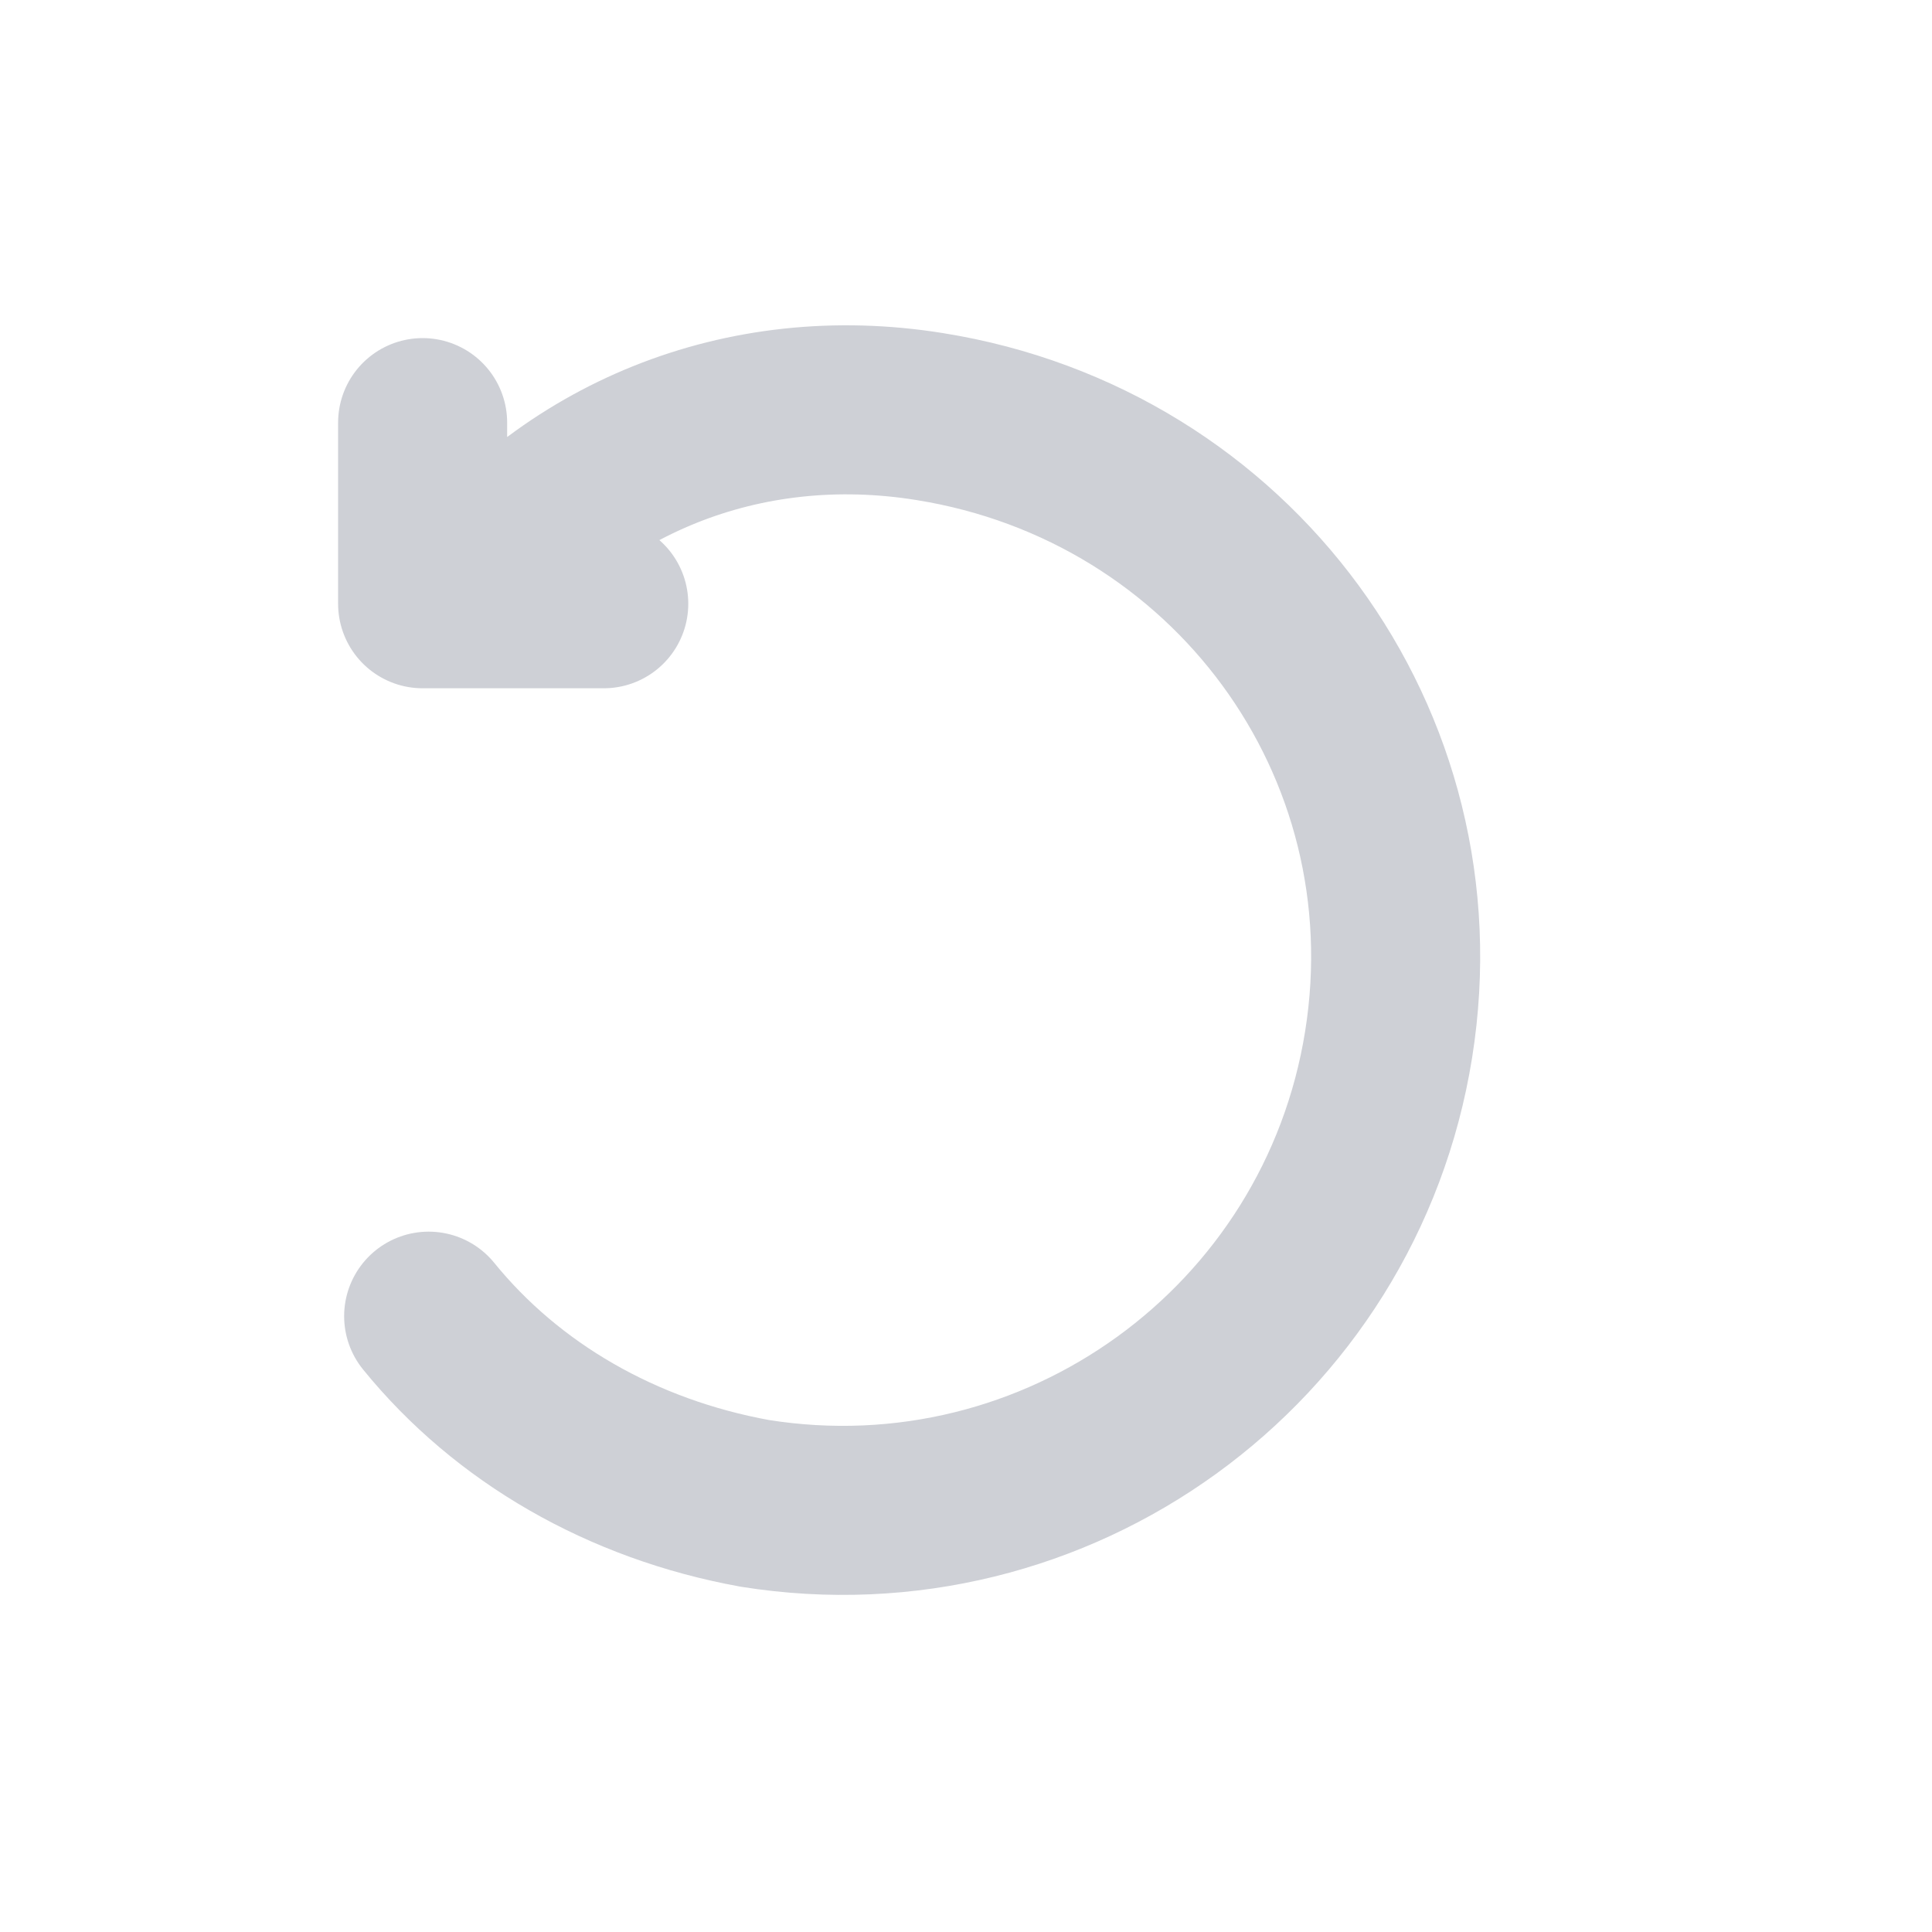
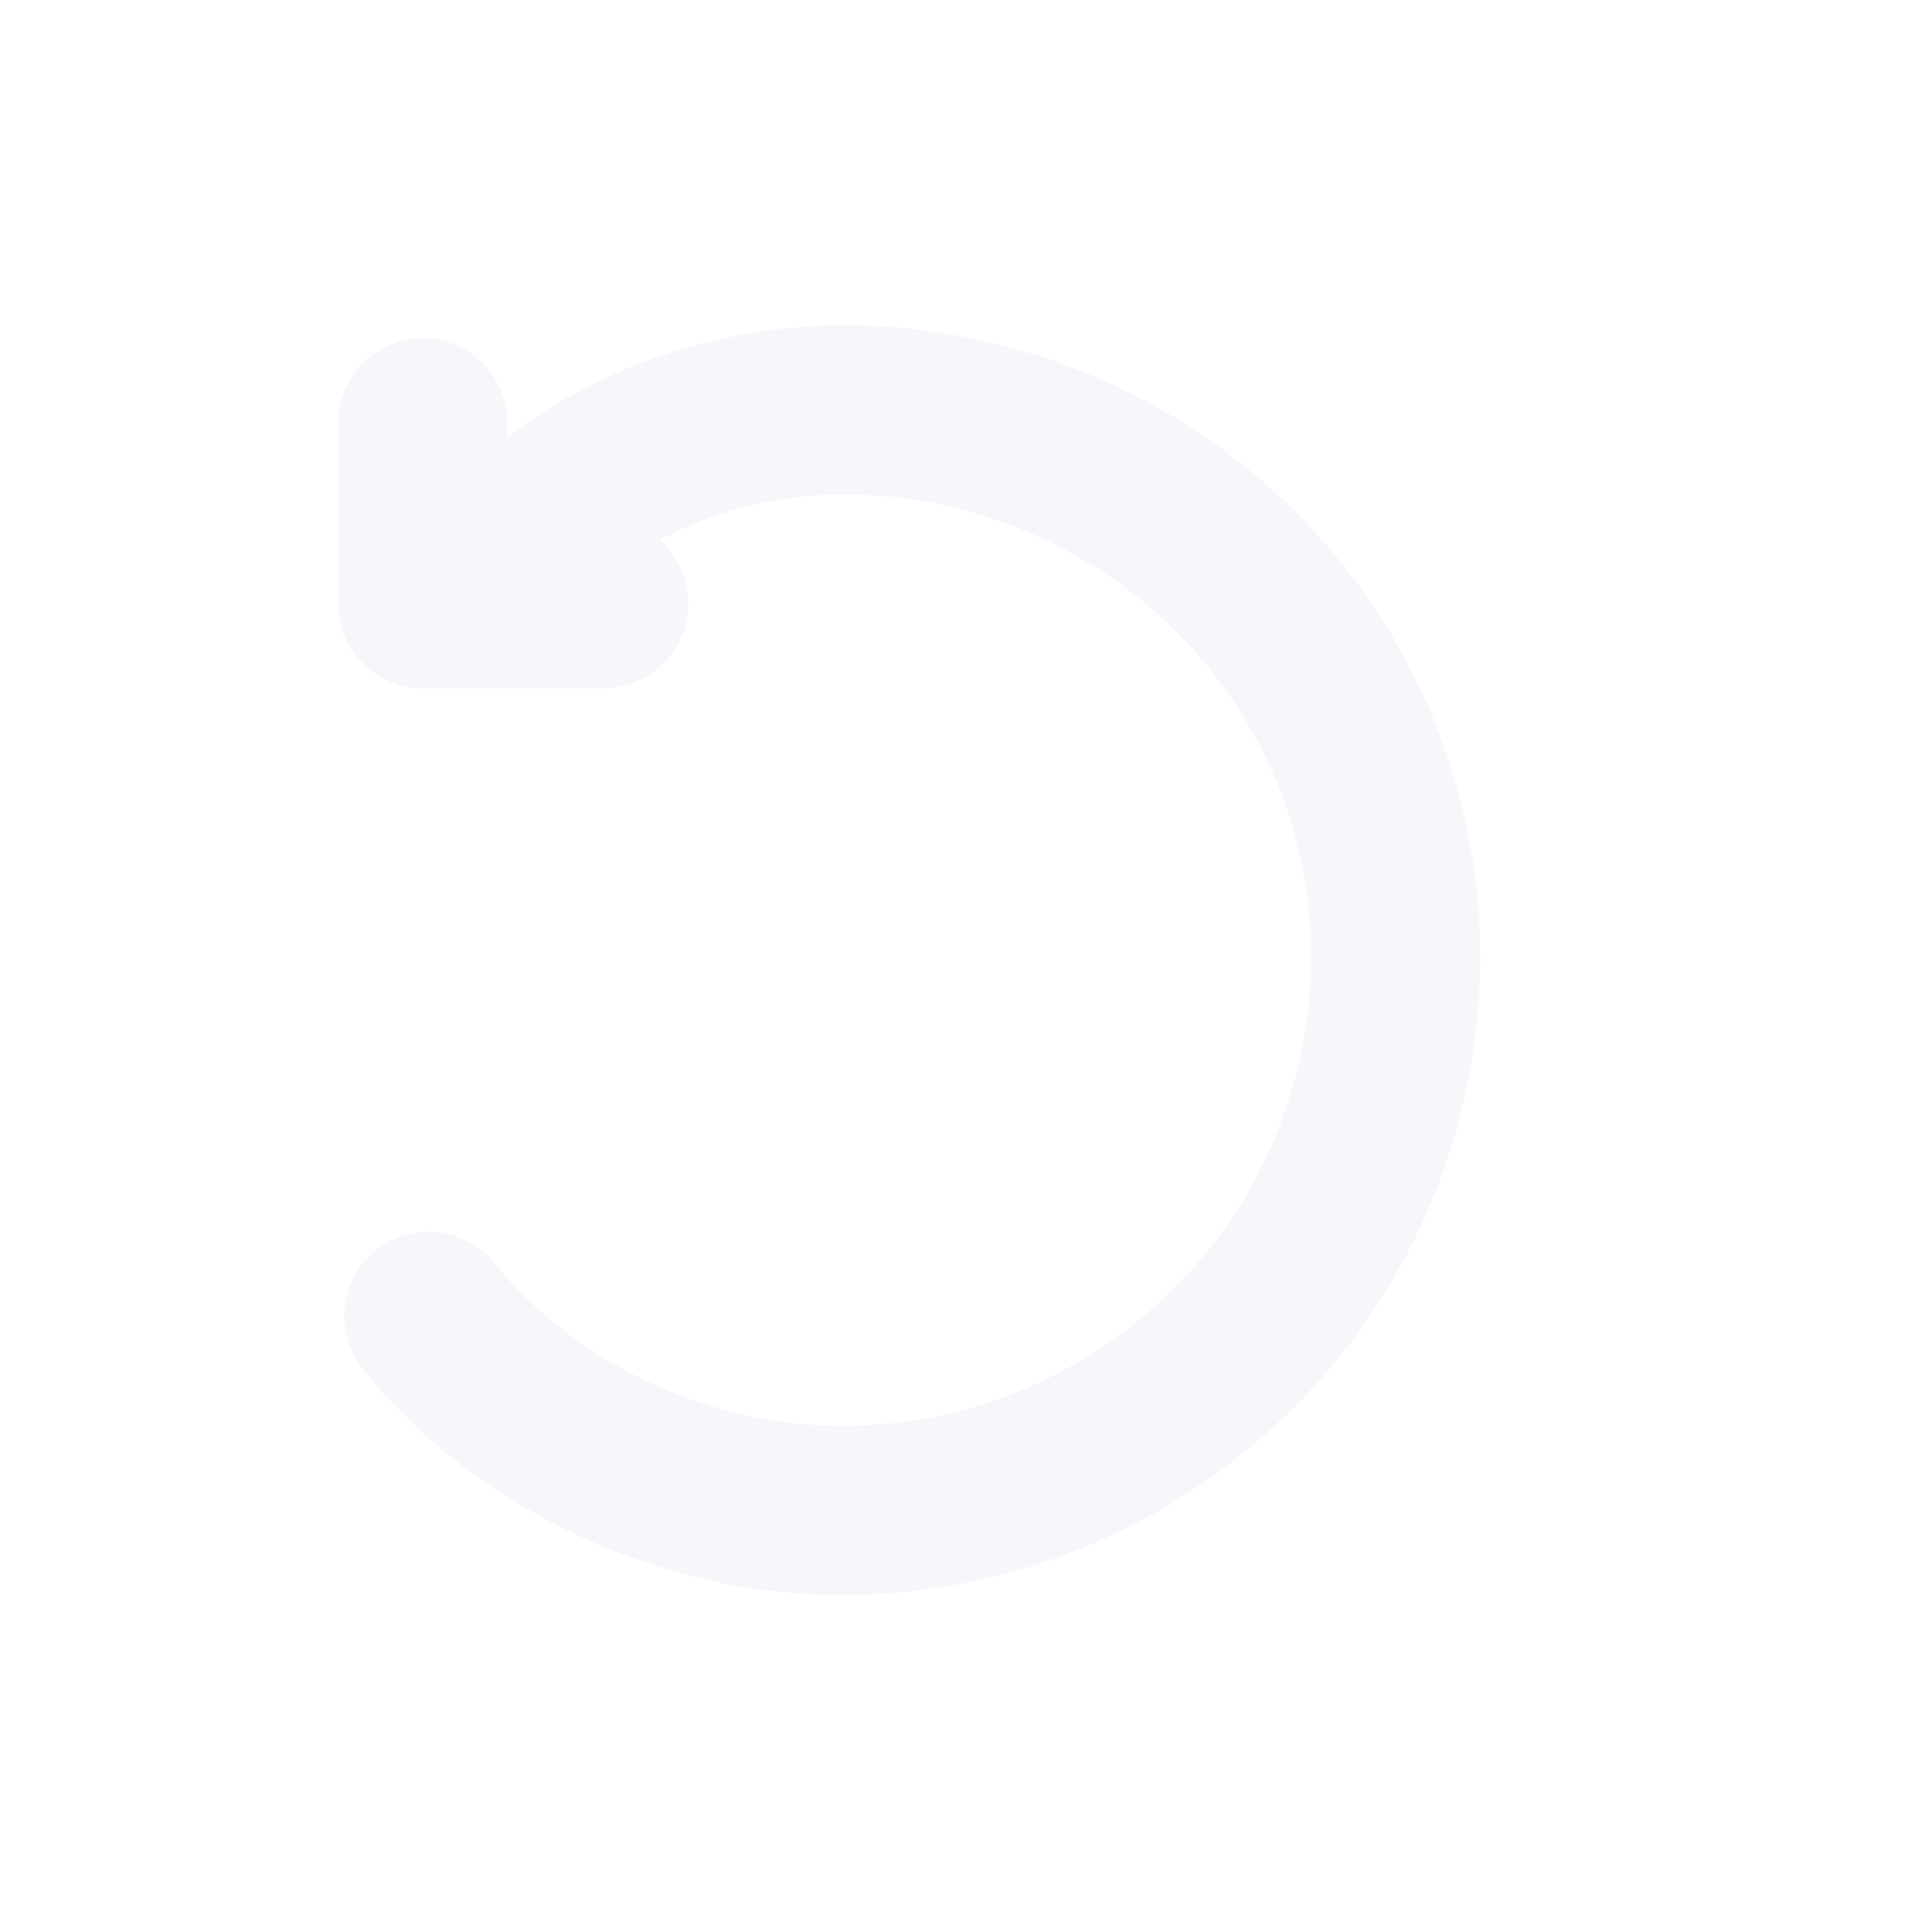
<svg xmlns="http://www.w3.org/2000/svg" width="16" height="16" viewBox="0 0 16 16">
-   <path d="M5 5H3.5V3.5M3.8 5C4.7 3.8 6.15 3.2 7.7 3.45C10.2 3.85 11.9 6.15 11.5 8.65C11.1 11.15 8.75 12.85 6.25 12.45C5.15 12.25 4.2 11.7 3.55 10.9" fill="none" stroke="#CED0D6" stroke-width="1.4" stroke-linecap="round" stroke-linejoin="round" />
+   <path d="M5 5H3.5V3.5M3.8 5C4.7 3.8 6.15 3.2 7.7 3.45C10.2 3.85 11.9 6.15 11.5 8.65C11.1 11.15 8.75 12.85 6.25 12.45C5.15 12.25 4.2 11.7 3.55 10.9" fill="none" stroke="#F5F7FA" stroke-width="1.4" stroke-linecap="round" stroke-linejoin="round" />
</svg>
